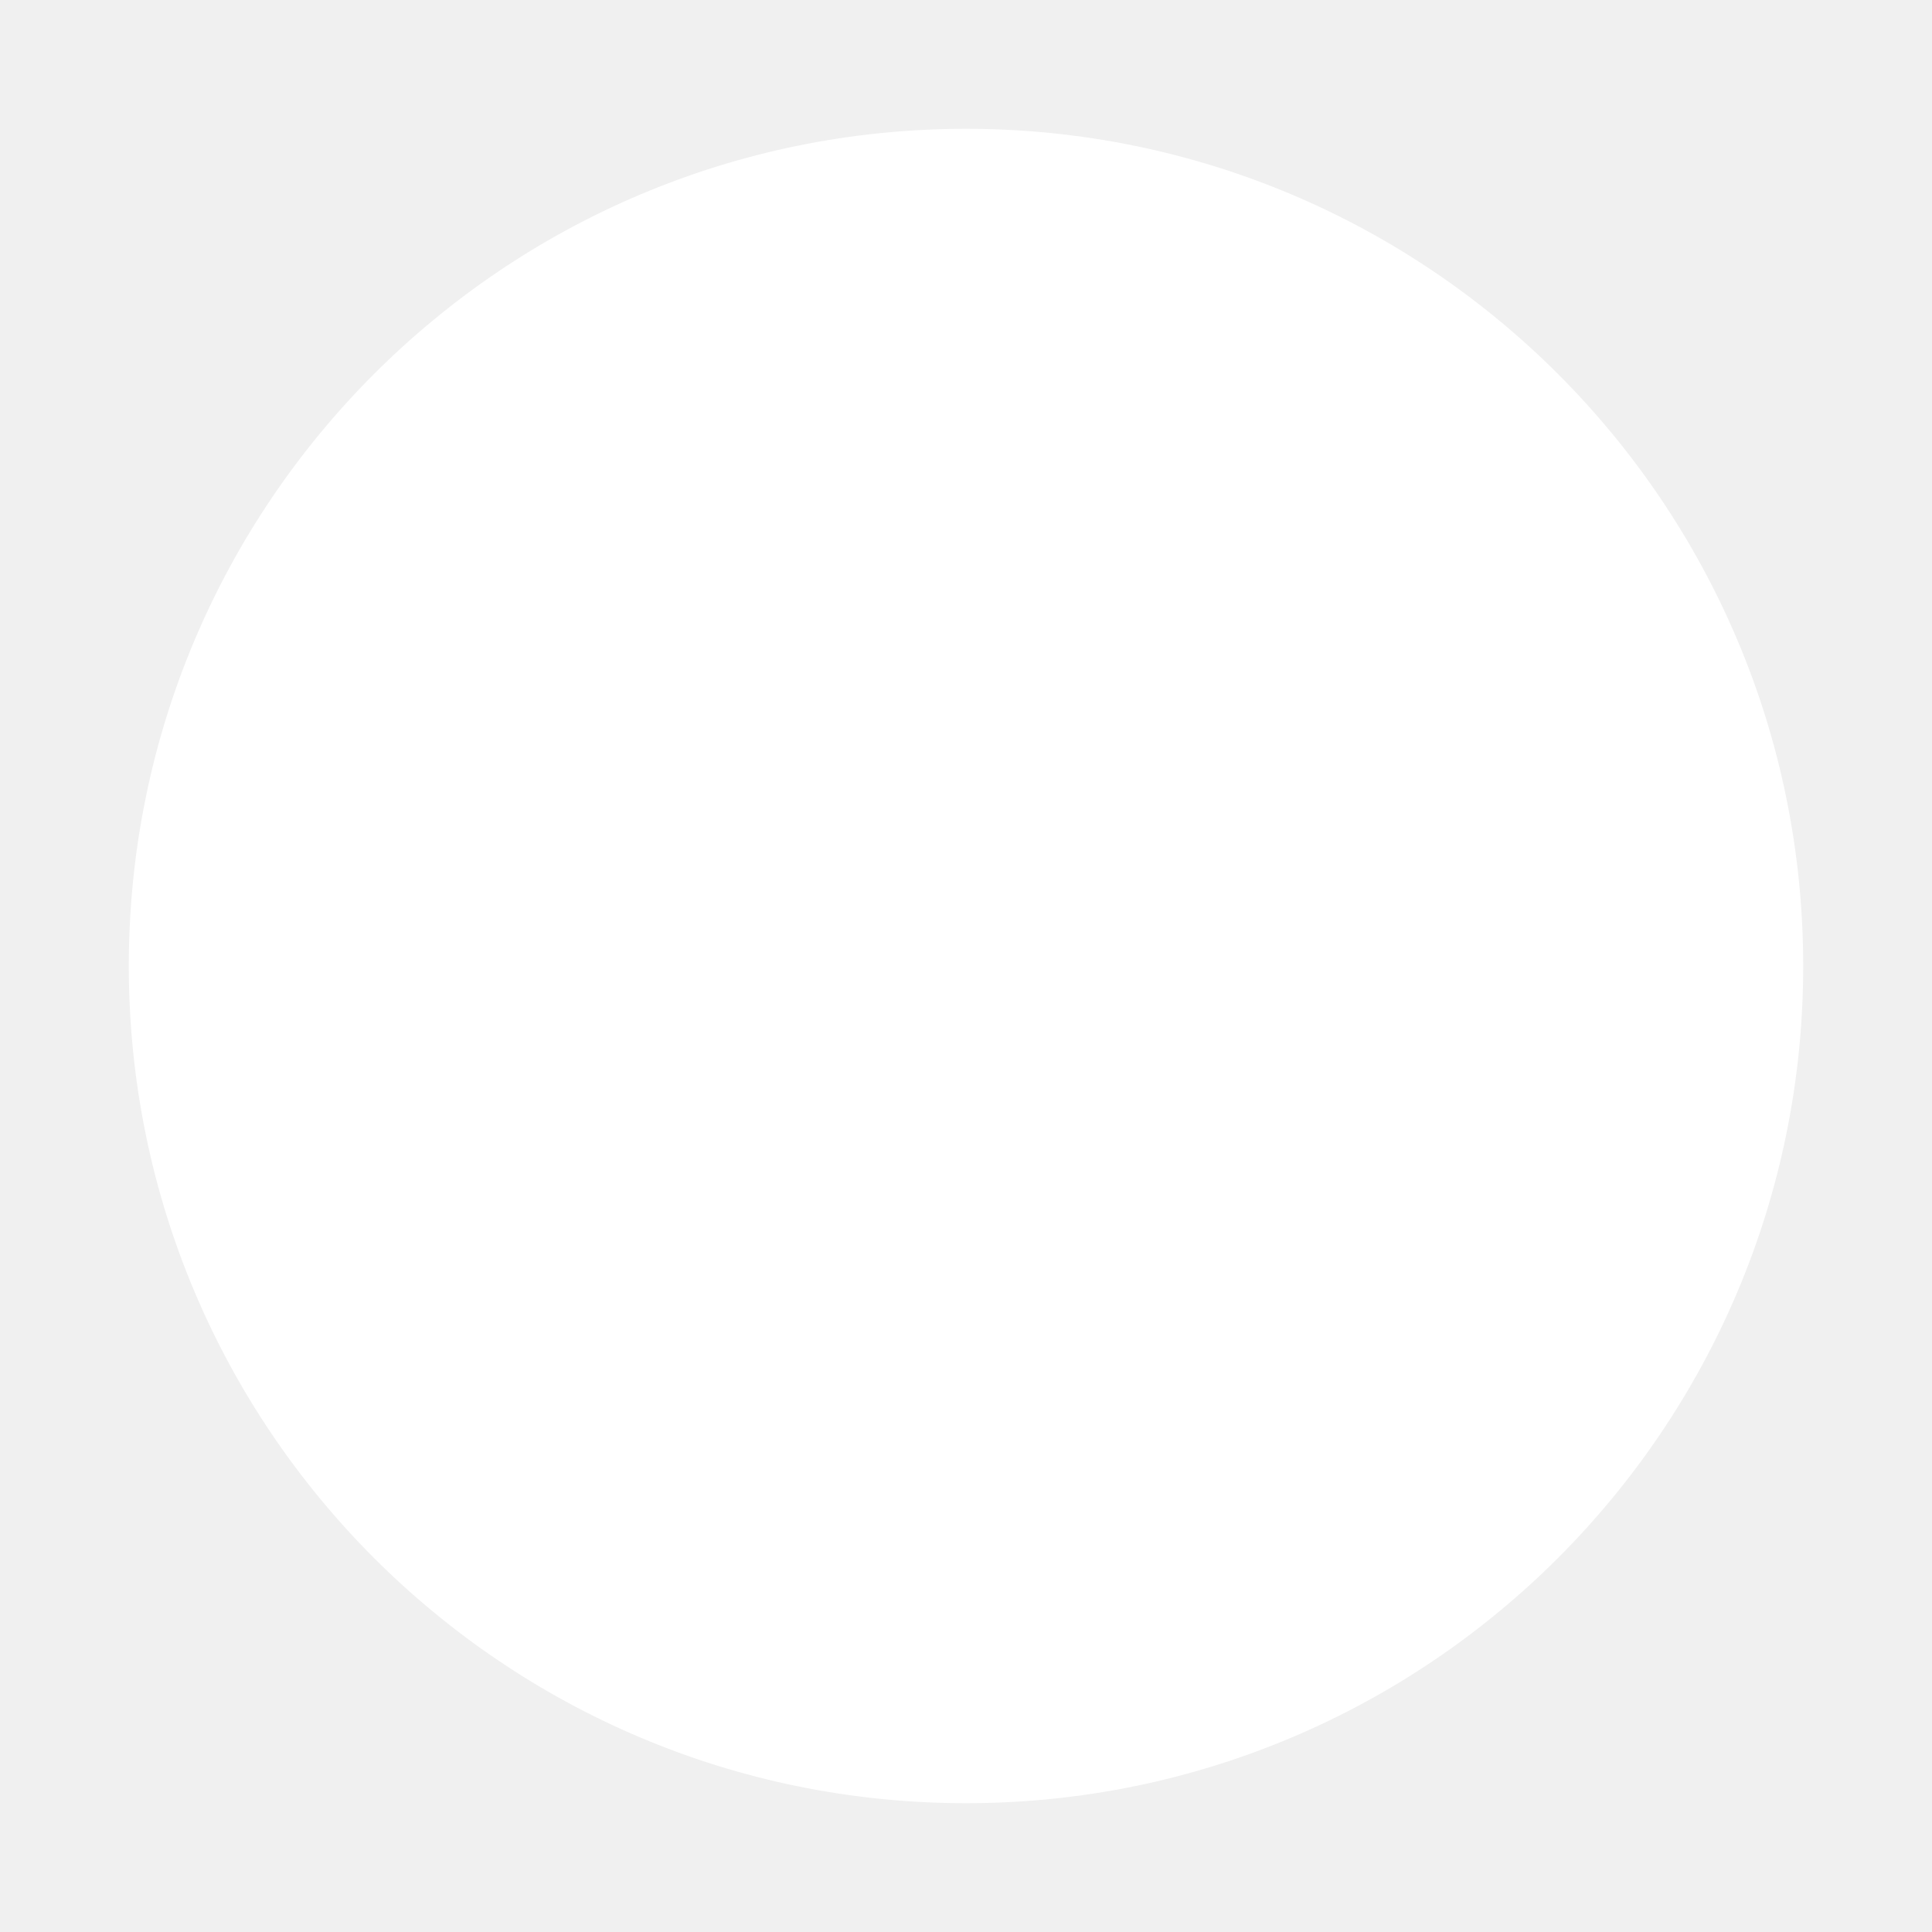
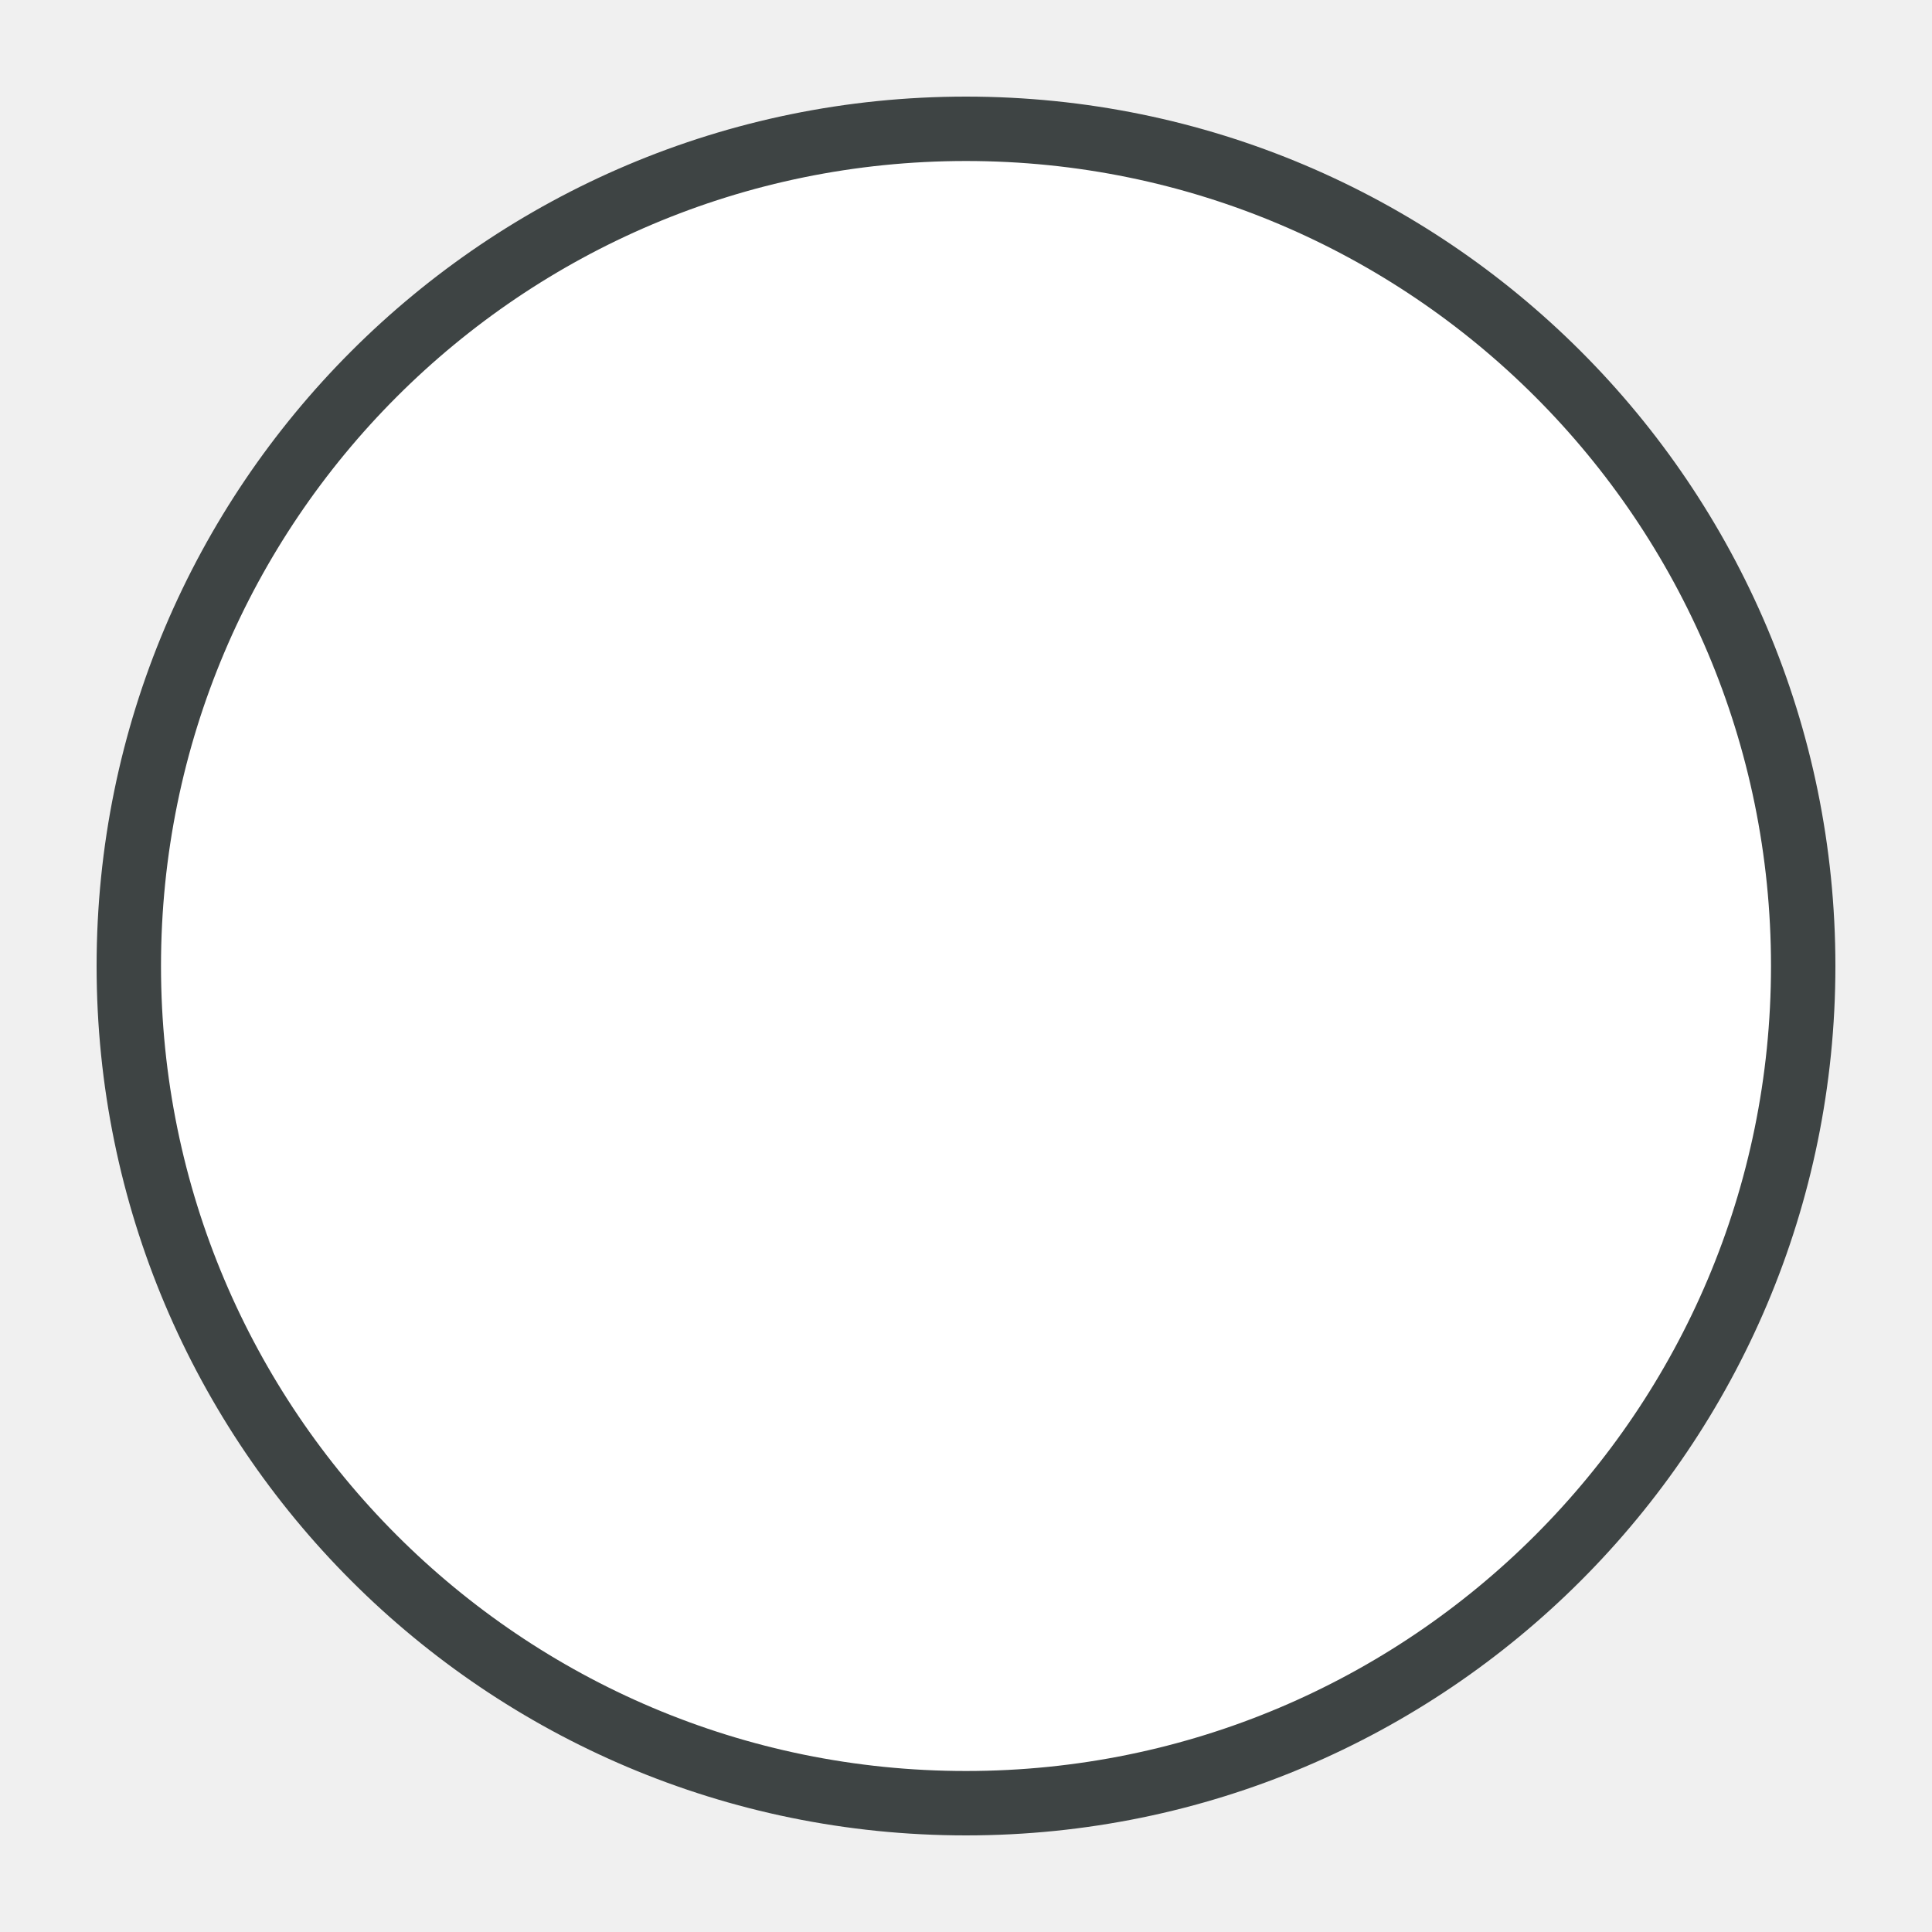
<svg xmlns="http://www.w3.org/2000/svg" version="1.1" id="circle" width="15" height="15" viewBox="0 0 15 15">
  <defs id="defs1" />
-   <path d="M14,7.5c0,3.59-2.91,6.5-6.5,6.5S1,11.09,1,7.5S3.91,1,7.5,1S14,3.91,14,7.5z" id="path1" style="fill:#ffffff" />
+   <path d="M14,7.5c0,3.59-2.91,6.5-6.5,6.5S1,11.09,1,7.5S3.91,1,7.5,1S14,3.91,14,7.5z" id="path1" style="fill:#ffffff;stroke:#3e4444;stroke-opacity:1;stroke-width:0.5;stroke-dasharray:none" />
</svg>
